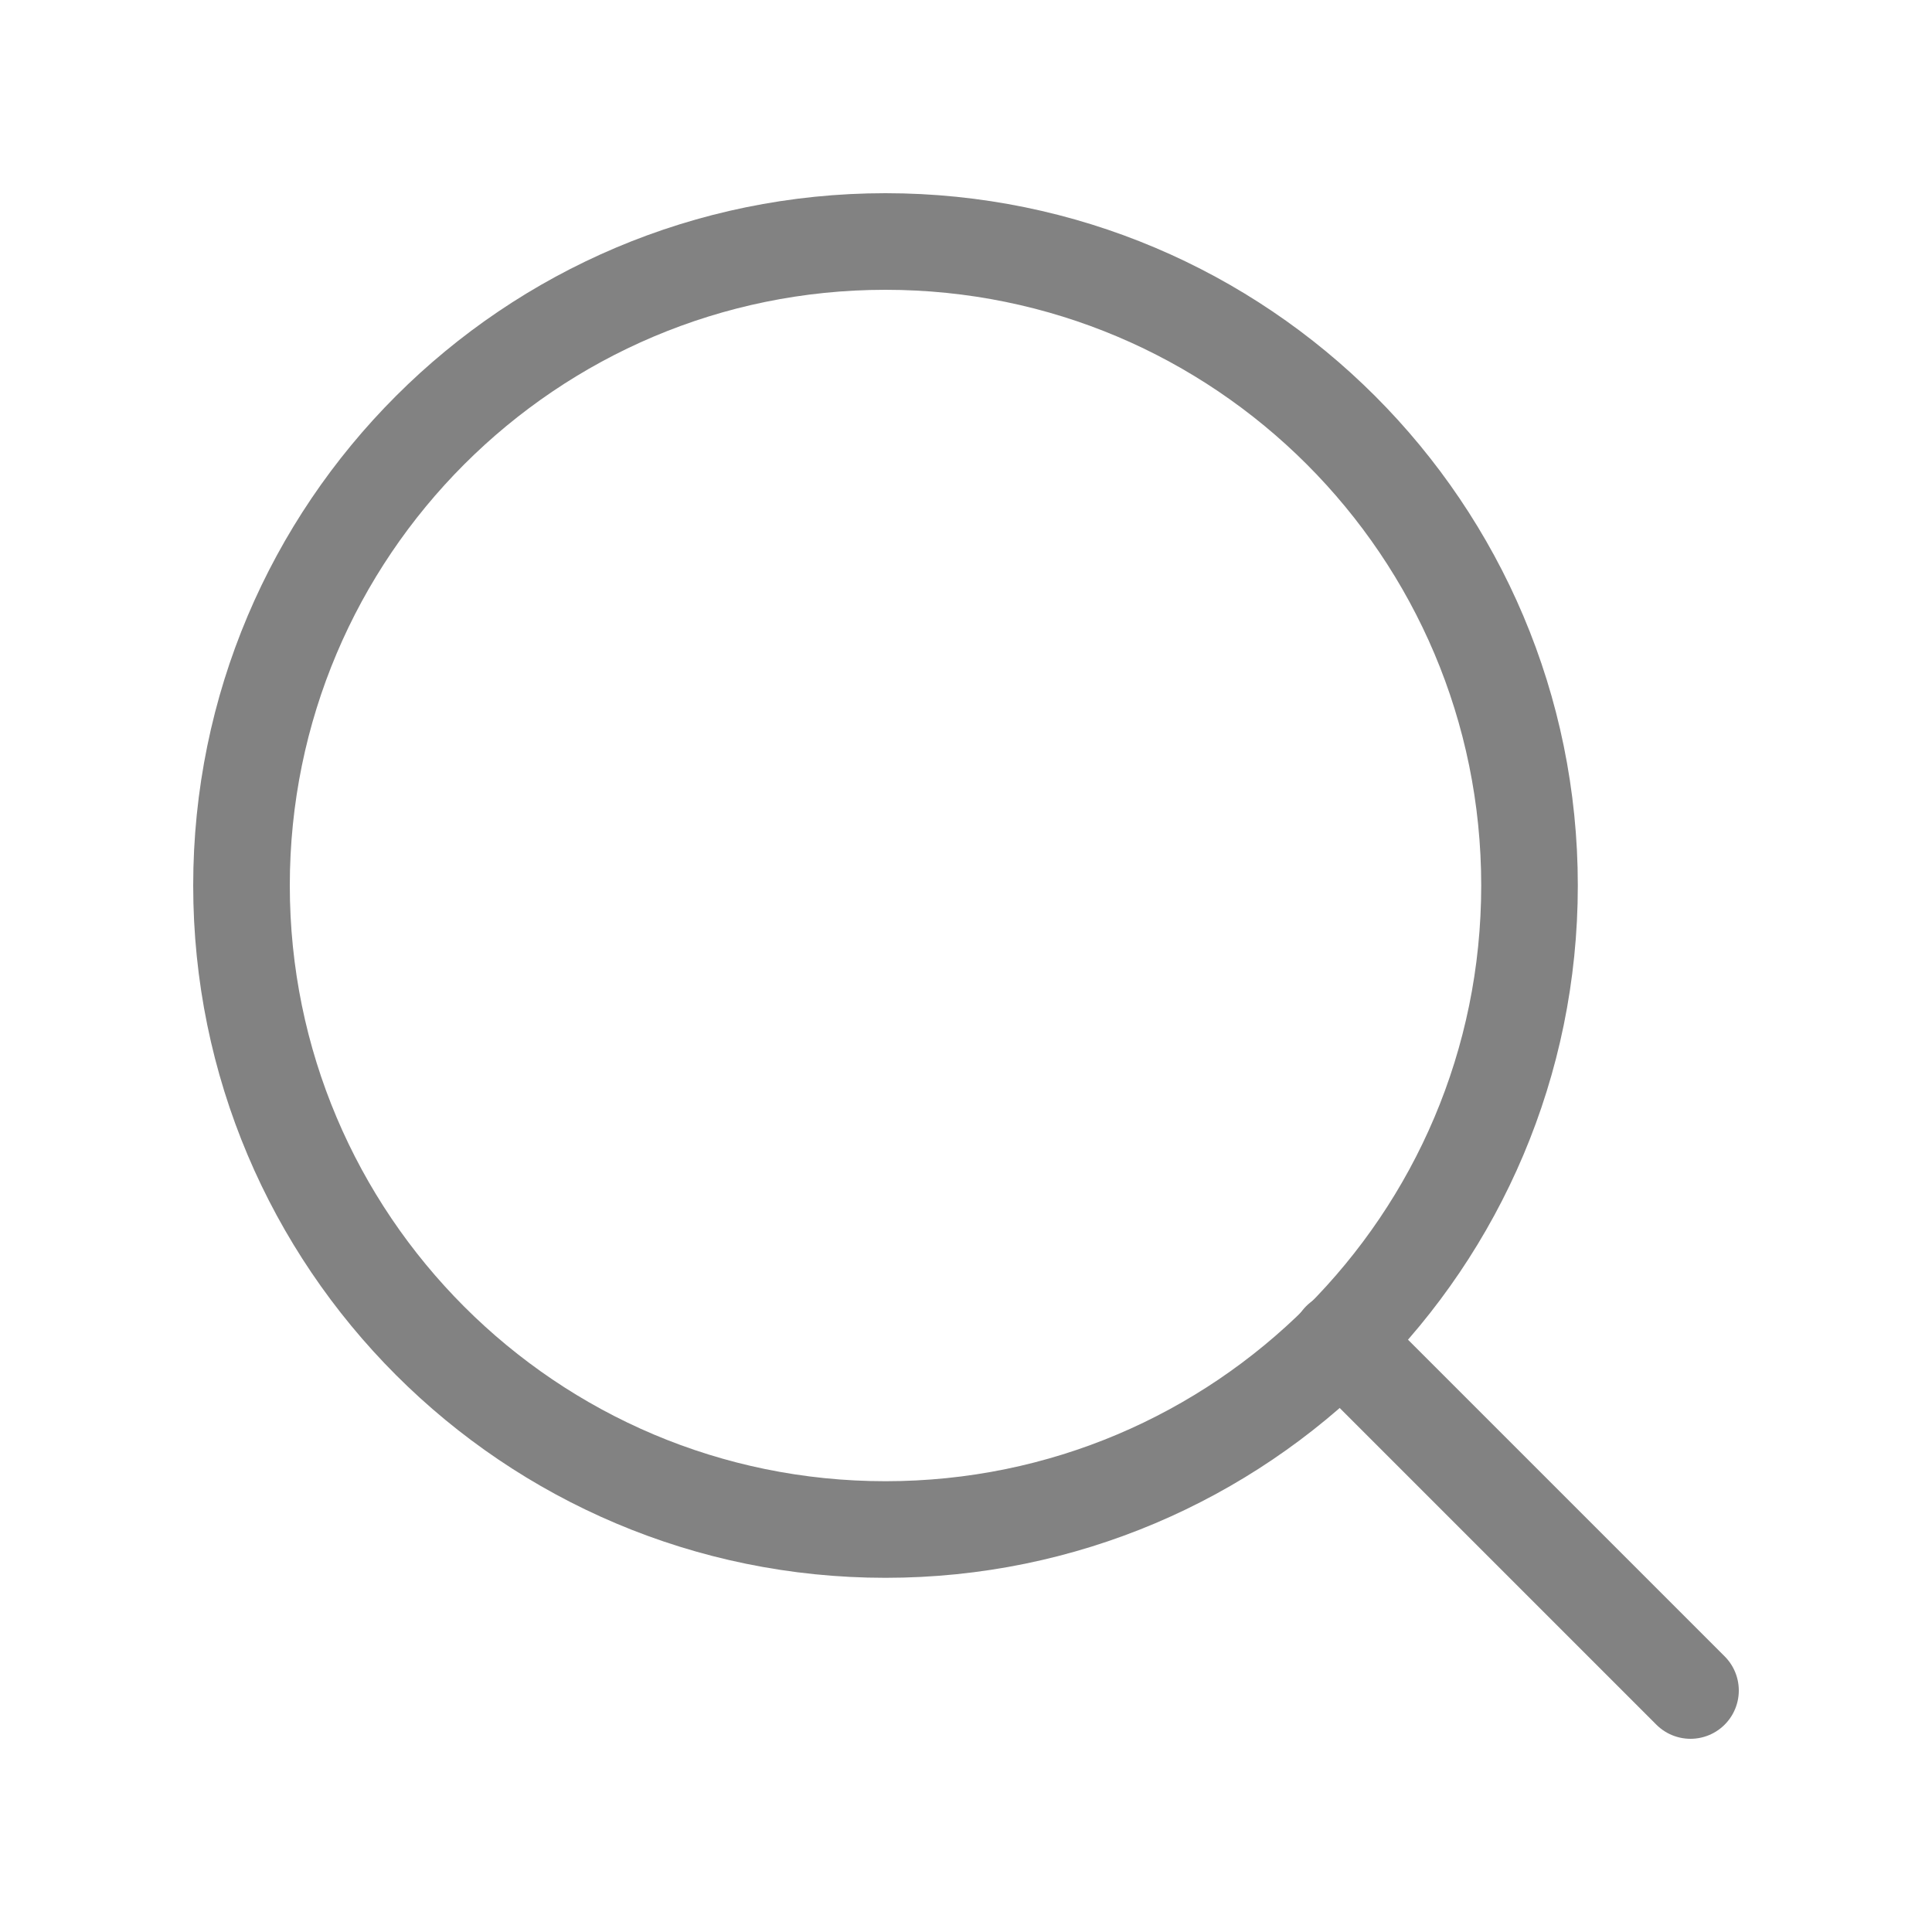
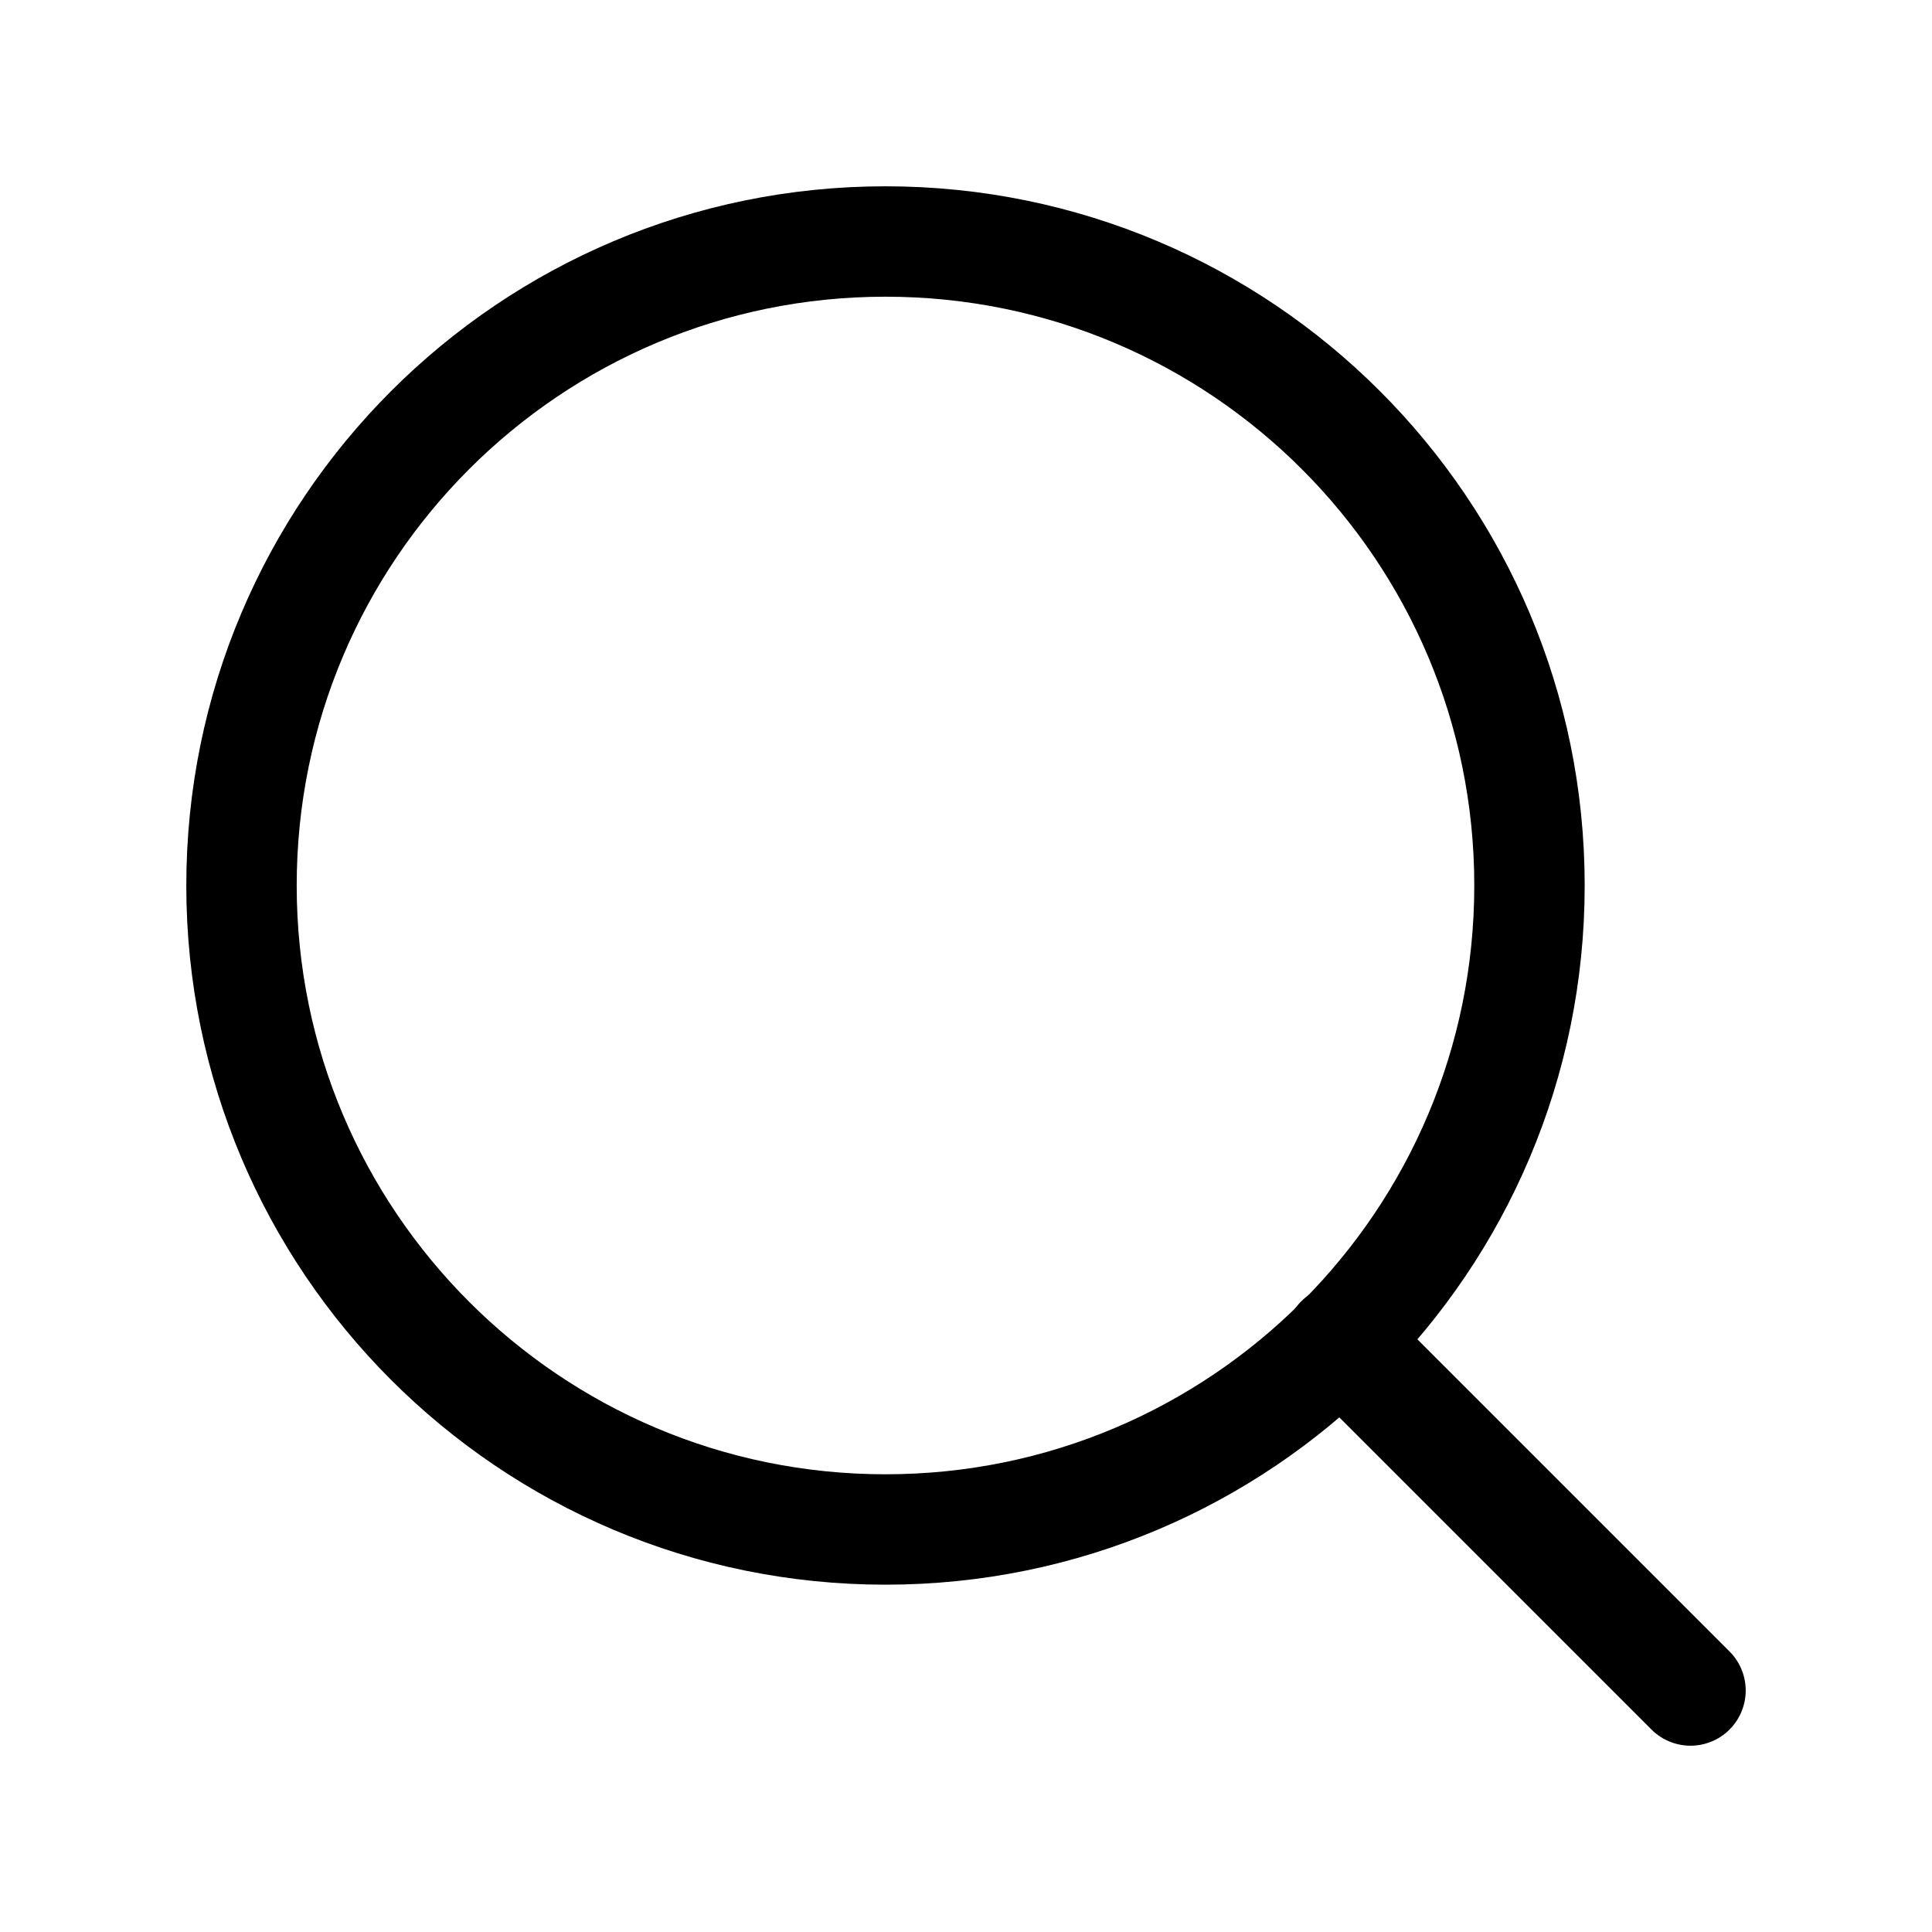
- <svg xmlns="http://www.w3.org/2000/svg" width="40" height="40" viewBox="0 0 40 40" fill="none">
-   <path d="M18.333 31.667C25.697 31.667 31.667 25.697 31.667 18.333C31.667 10.97 25.697 5 18.333 5C10.97 5 5 10.97 5 18.333C5 25.697 10.97 31.667 18.333 31.667Z" stroke="#828282" stroke-width="2" stroke-linecap="round" stroke-linejoin="round" />
-   <path d="M35 35L27.75 27.75" stroke="#828282" stroke-width="2" stroke-linecap="round" stroke-linejoin="round" />
+ <svg xmlns="http://www.w3.org/2000/svg" width="35" height="35" viewBox="0 0 35 35" fill="none">
+   <path d="M16.042 27.708C22.485 27.708 27.708 22.485 27.708 16.042C27.708 9.598 22.485 4.375 16.042 4.375C9.598 4.375 4.375 9.598 4.375 16.042C4.375 22.485 9.598 27.708 16.042 27.708Z" stroke="black" stroke-width="2" stroke-linecap="round" stroke-linejoin="round" />
+   <path d="M30.625 30.625L24.281 24.281" stroke="black" stroke-width="2" stroke-linecap="round" stroke-linejoin="round" />
</svg>
